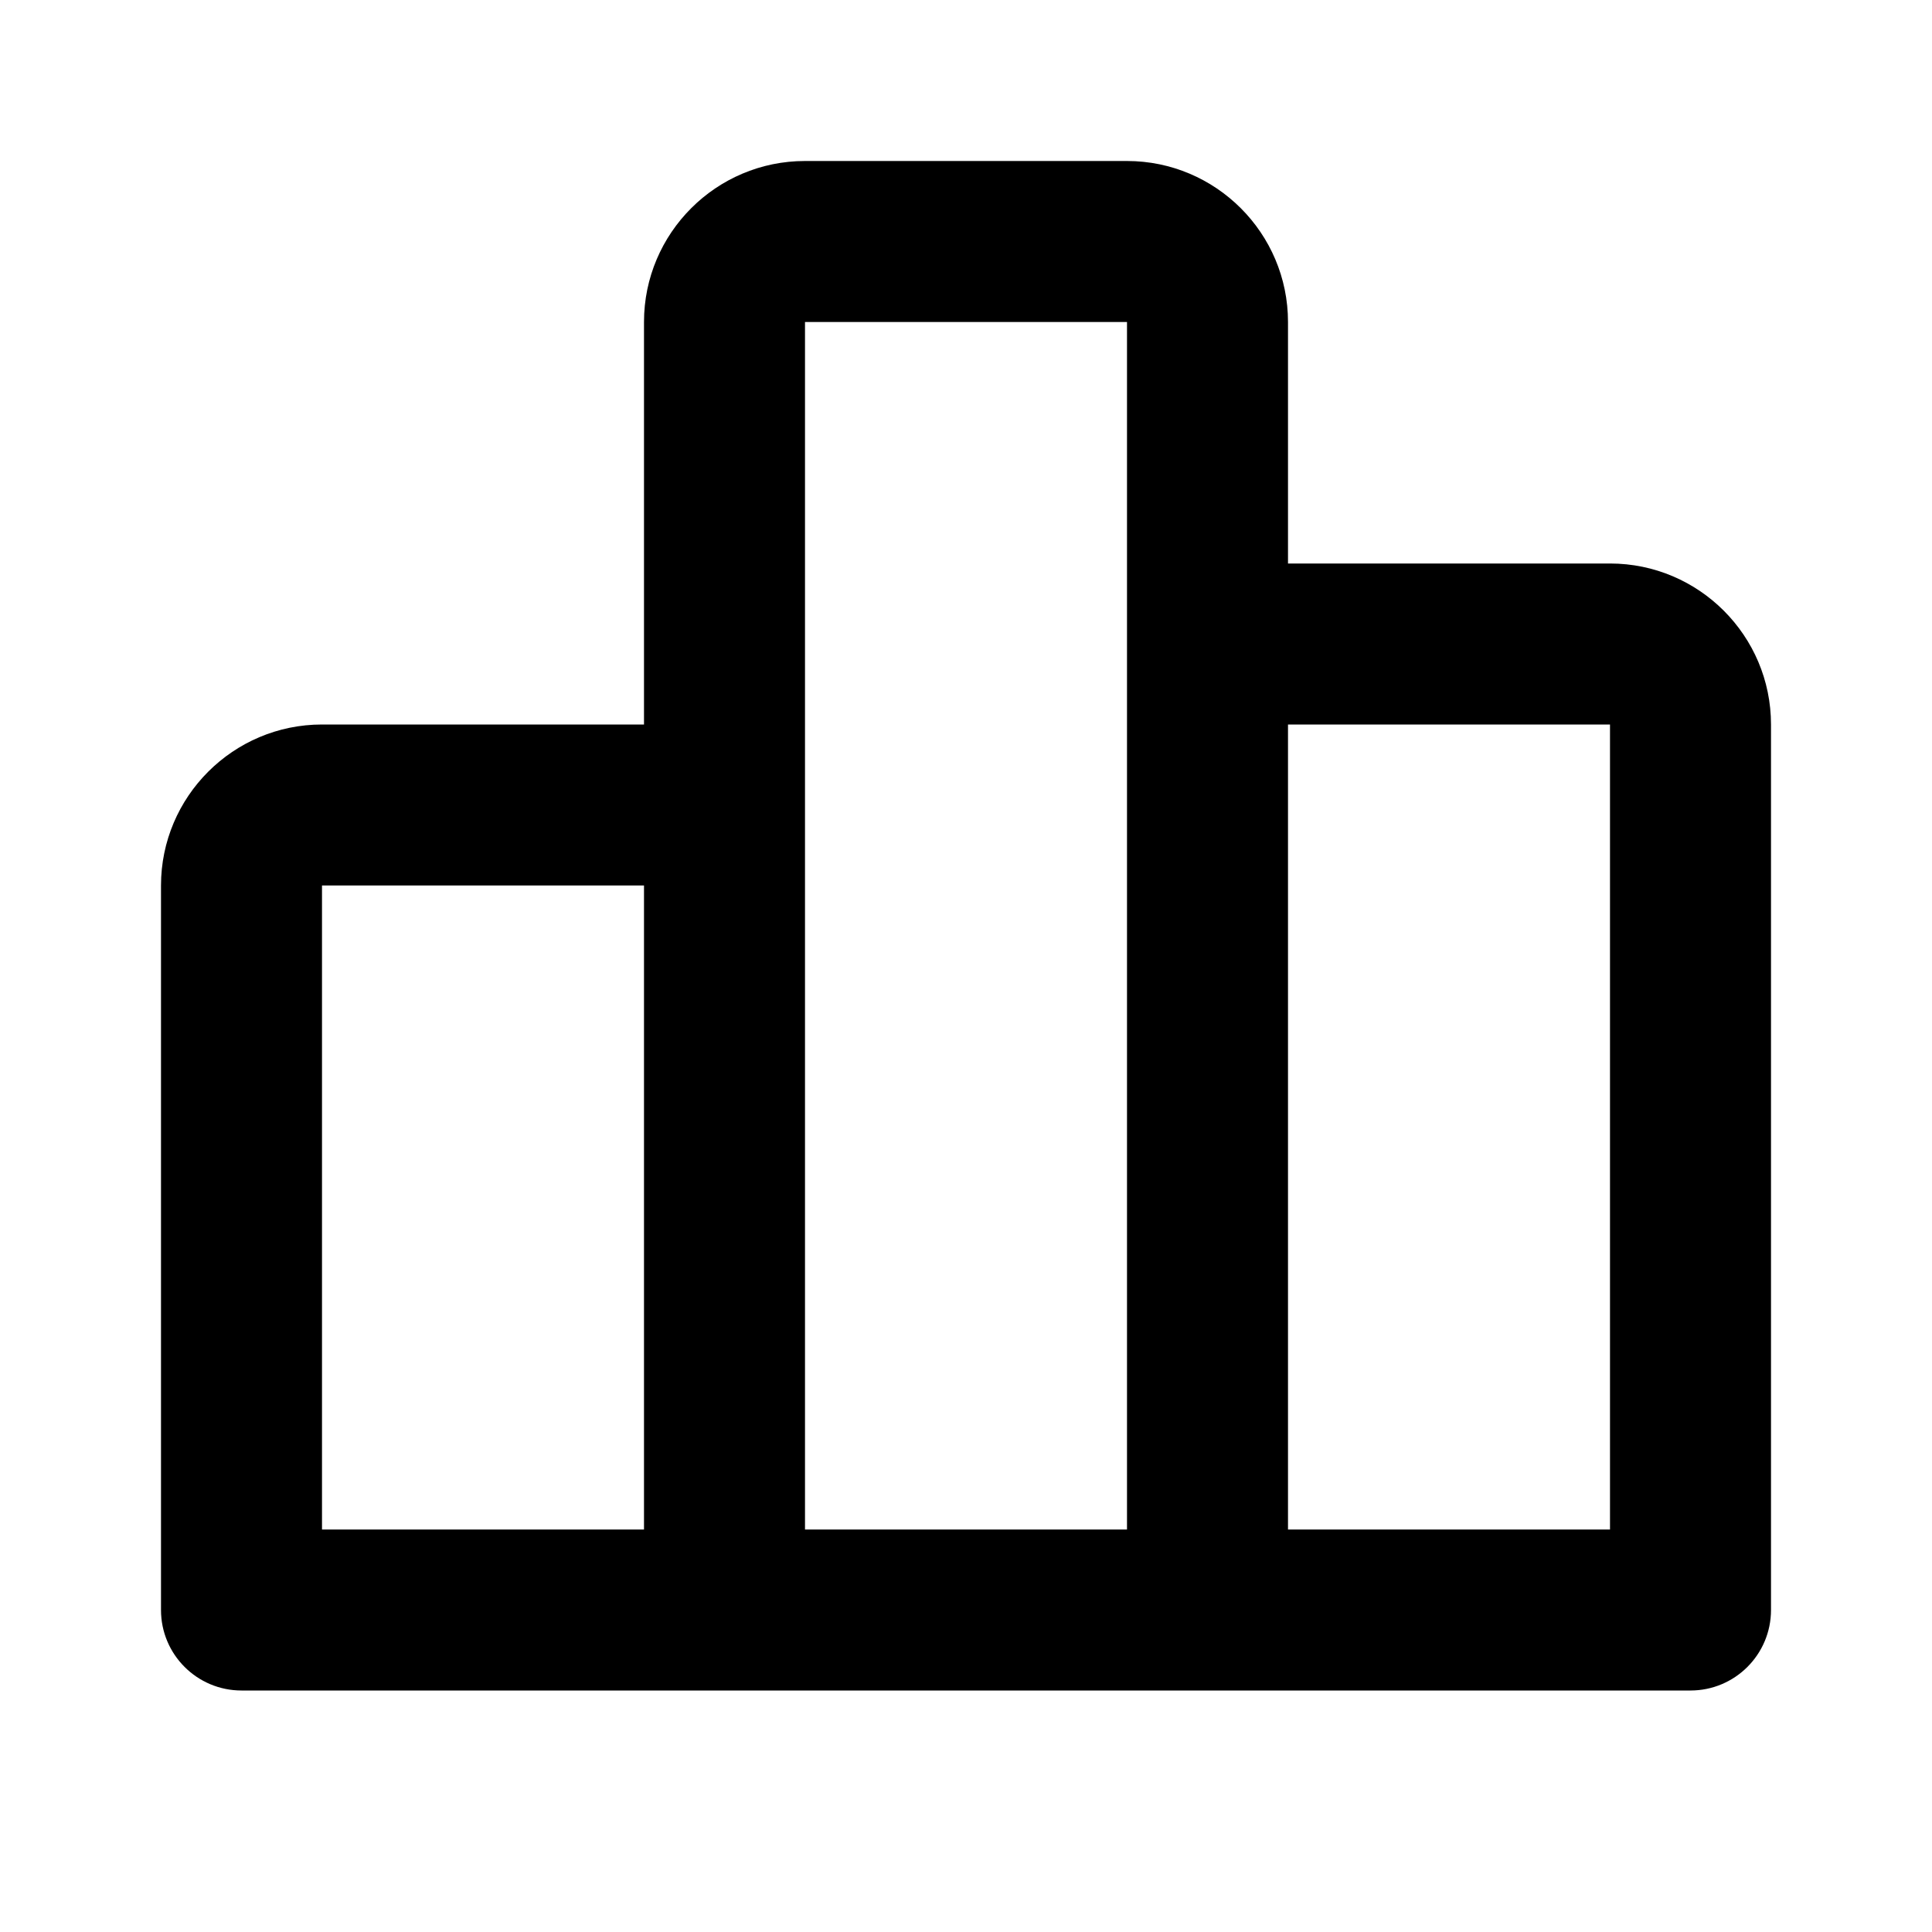
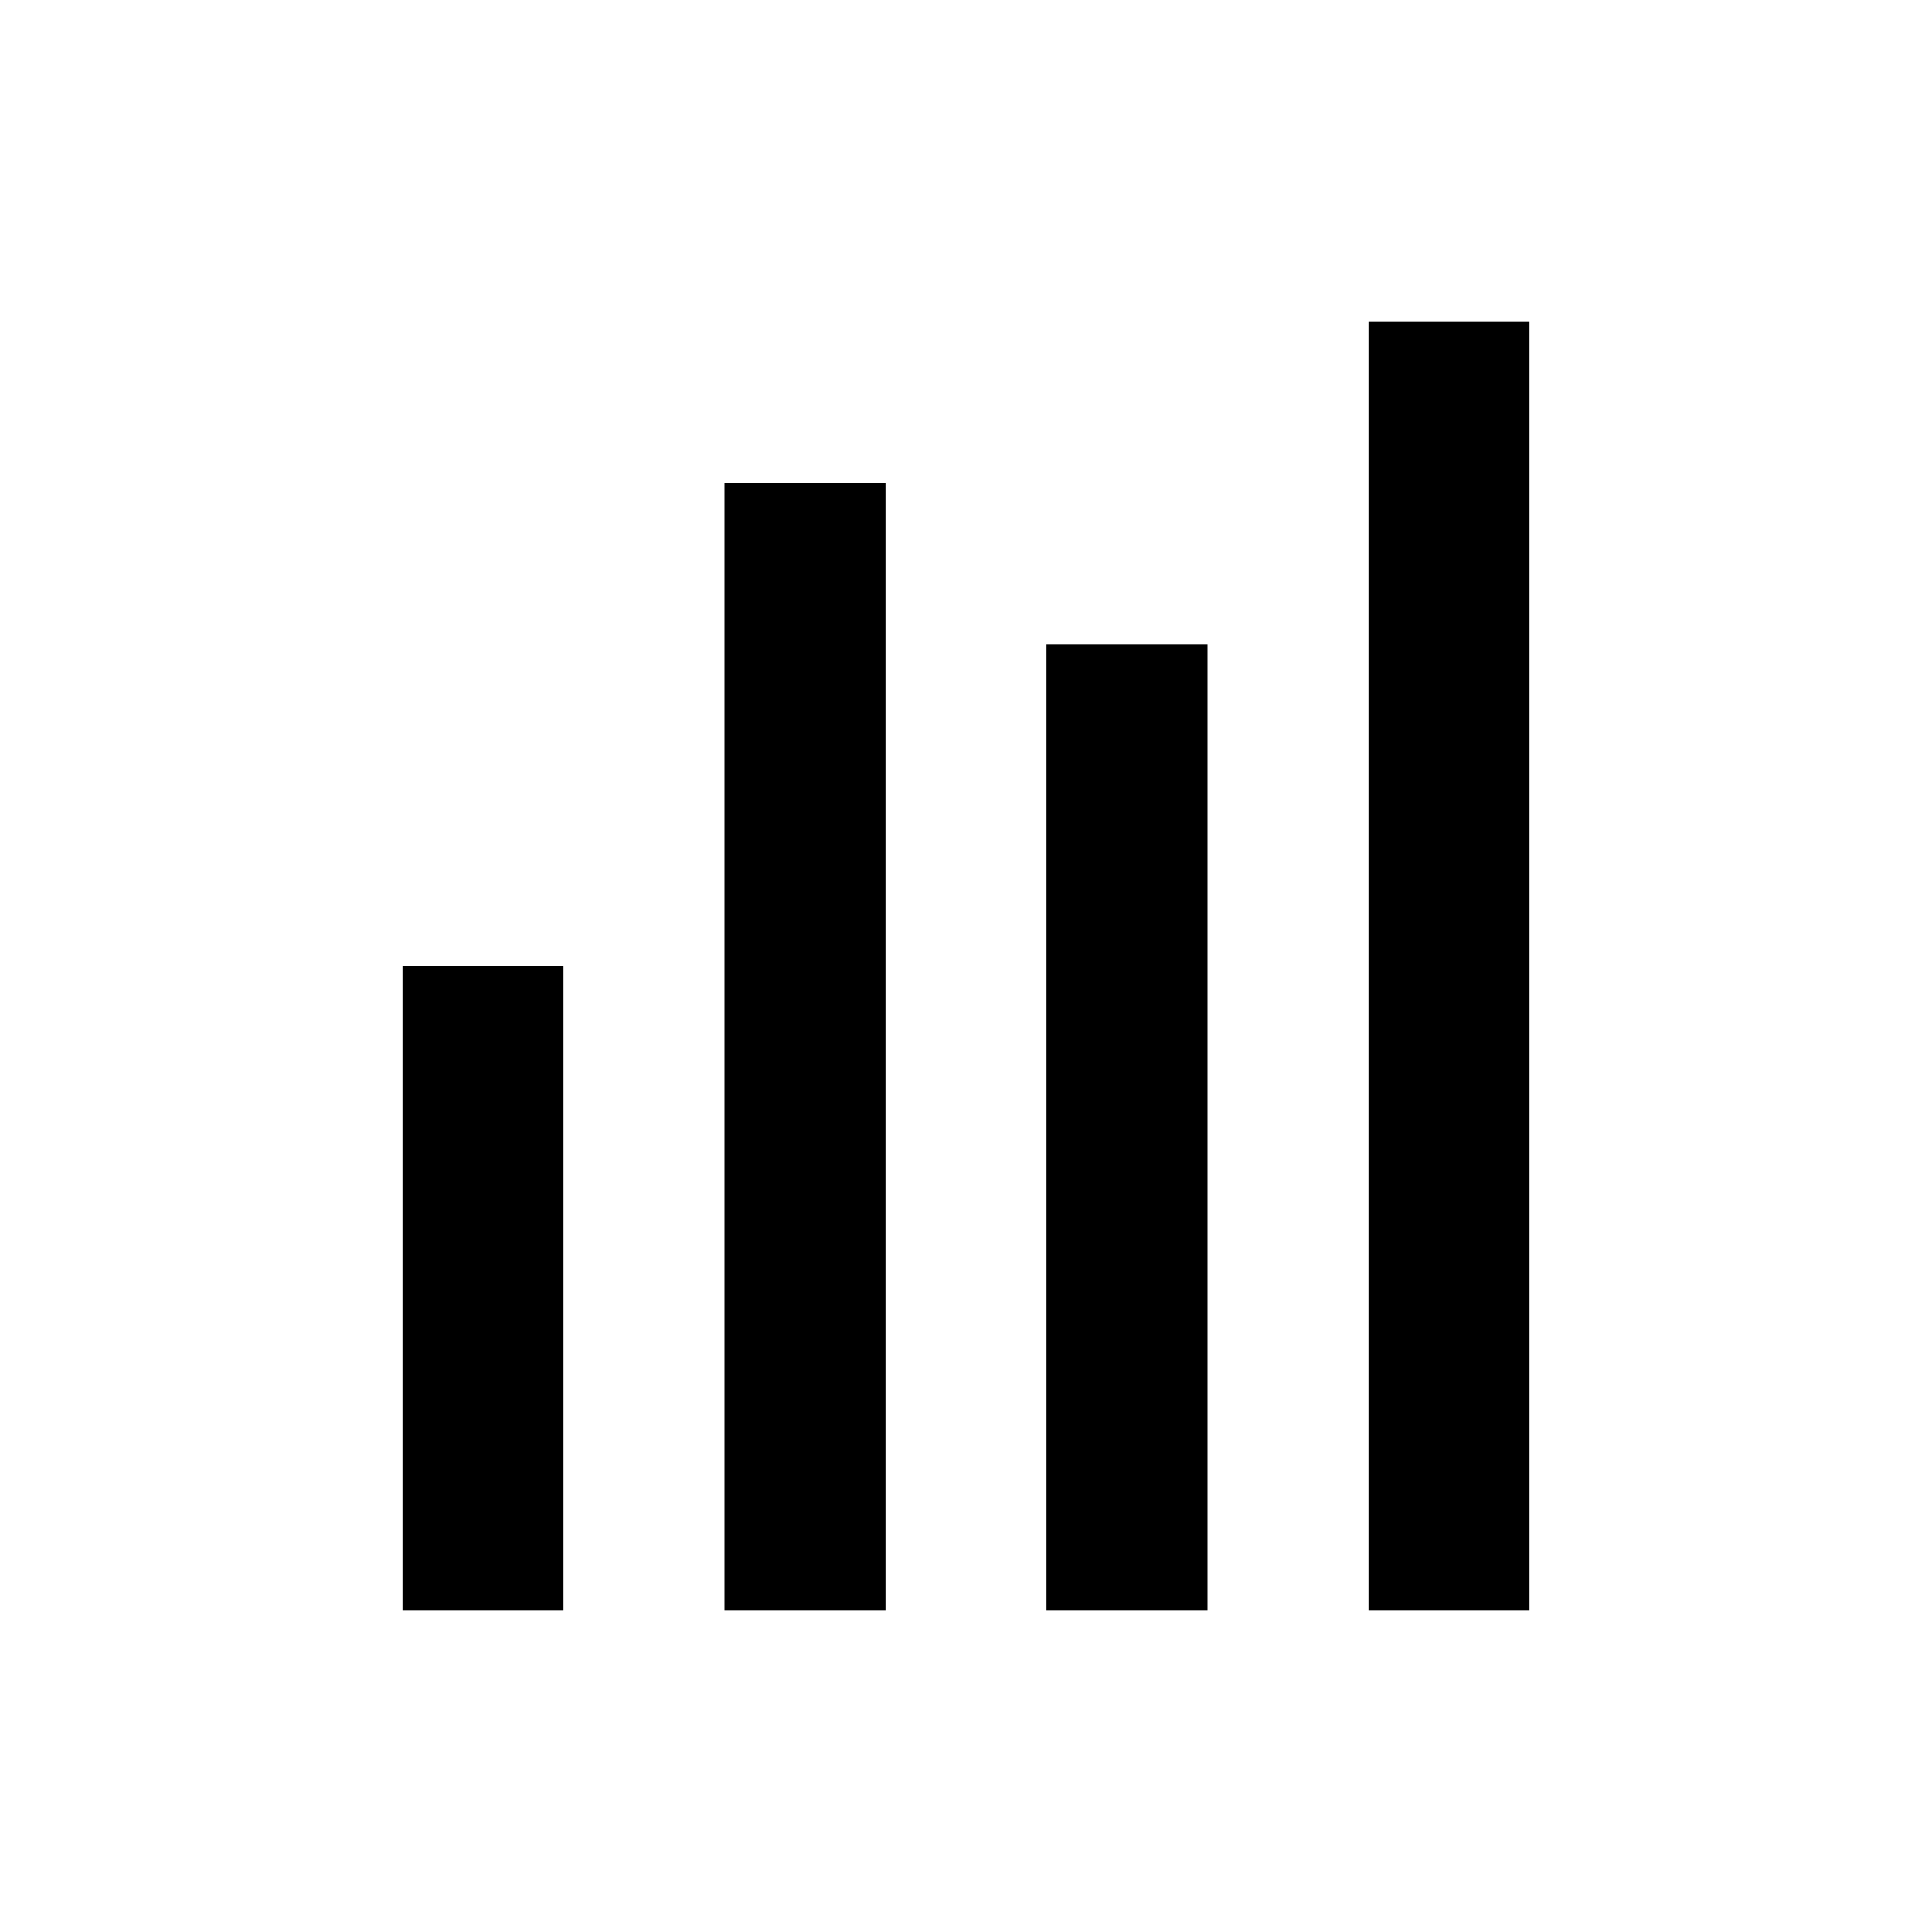
<svg xmlns="http://www.w3.org/2000/svg" width="24" height="24" viewBox="0 0 24 24" style="fill: rgba(0, 0, 0, 1);transform: ;msFilter:;">
-   <path d="M20 7h-4V4c0-1.103-.897-2-2-2h-4c-1.103 0-2 .897-2 2v5H4c-1.103 0-2 .897-2 2v9a1 1 0 0 0 1 1h18a1 1 0 0 0 1-1V9c0-1.103-.897-2-2-2zM4 11h4v8H4v-8zm6-1V4h4v15h-4v-9zm10 9h-4V9h4v10z" />
+   <path d="M9 6h2v14H9zm4 2h2v12h-2zm4-4h2v16h-2zM5 12h2v8H5z" />
</svg>
